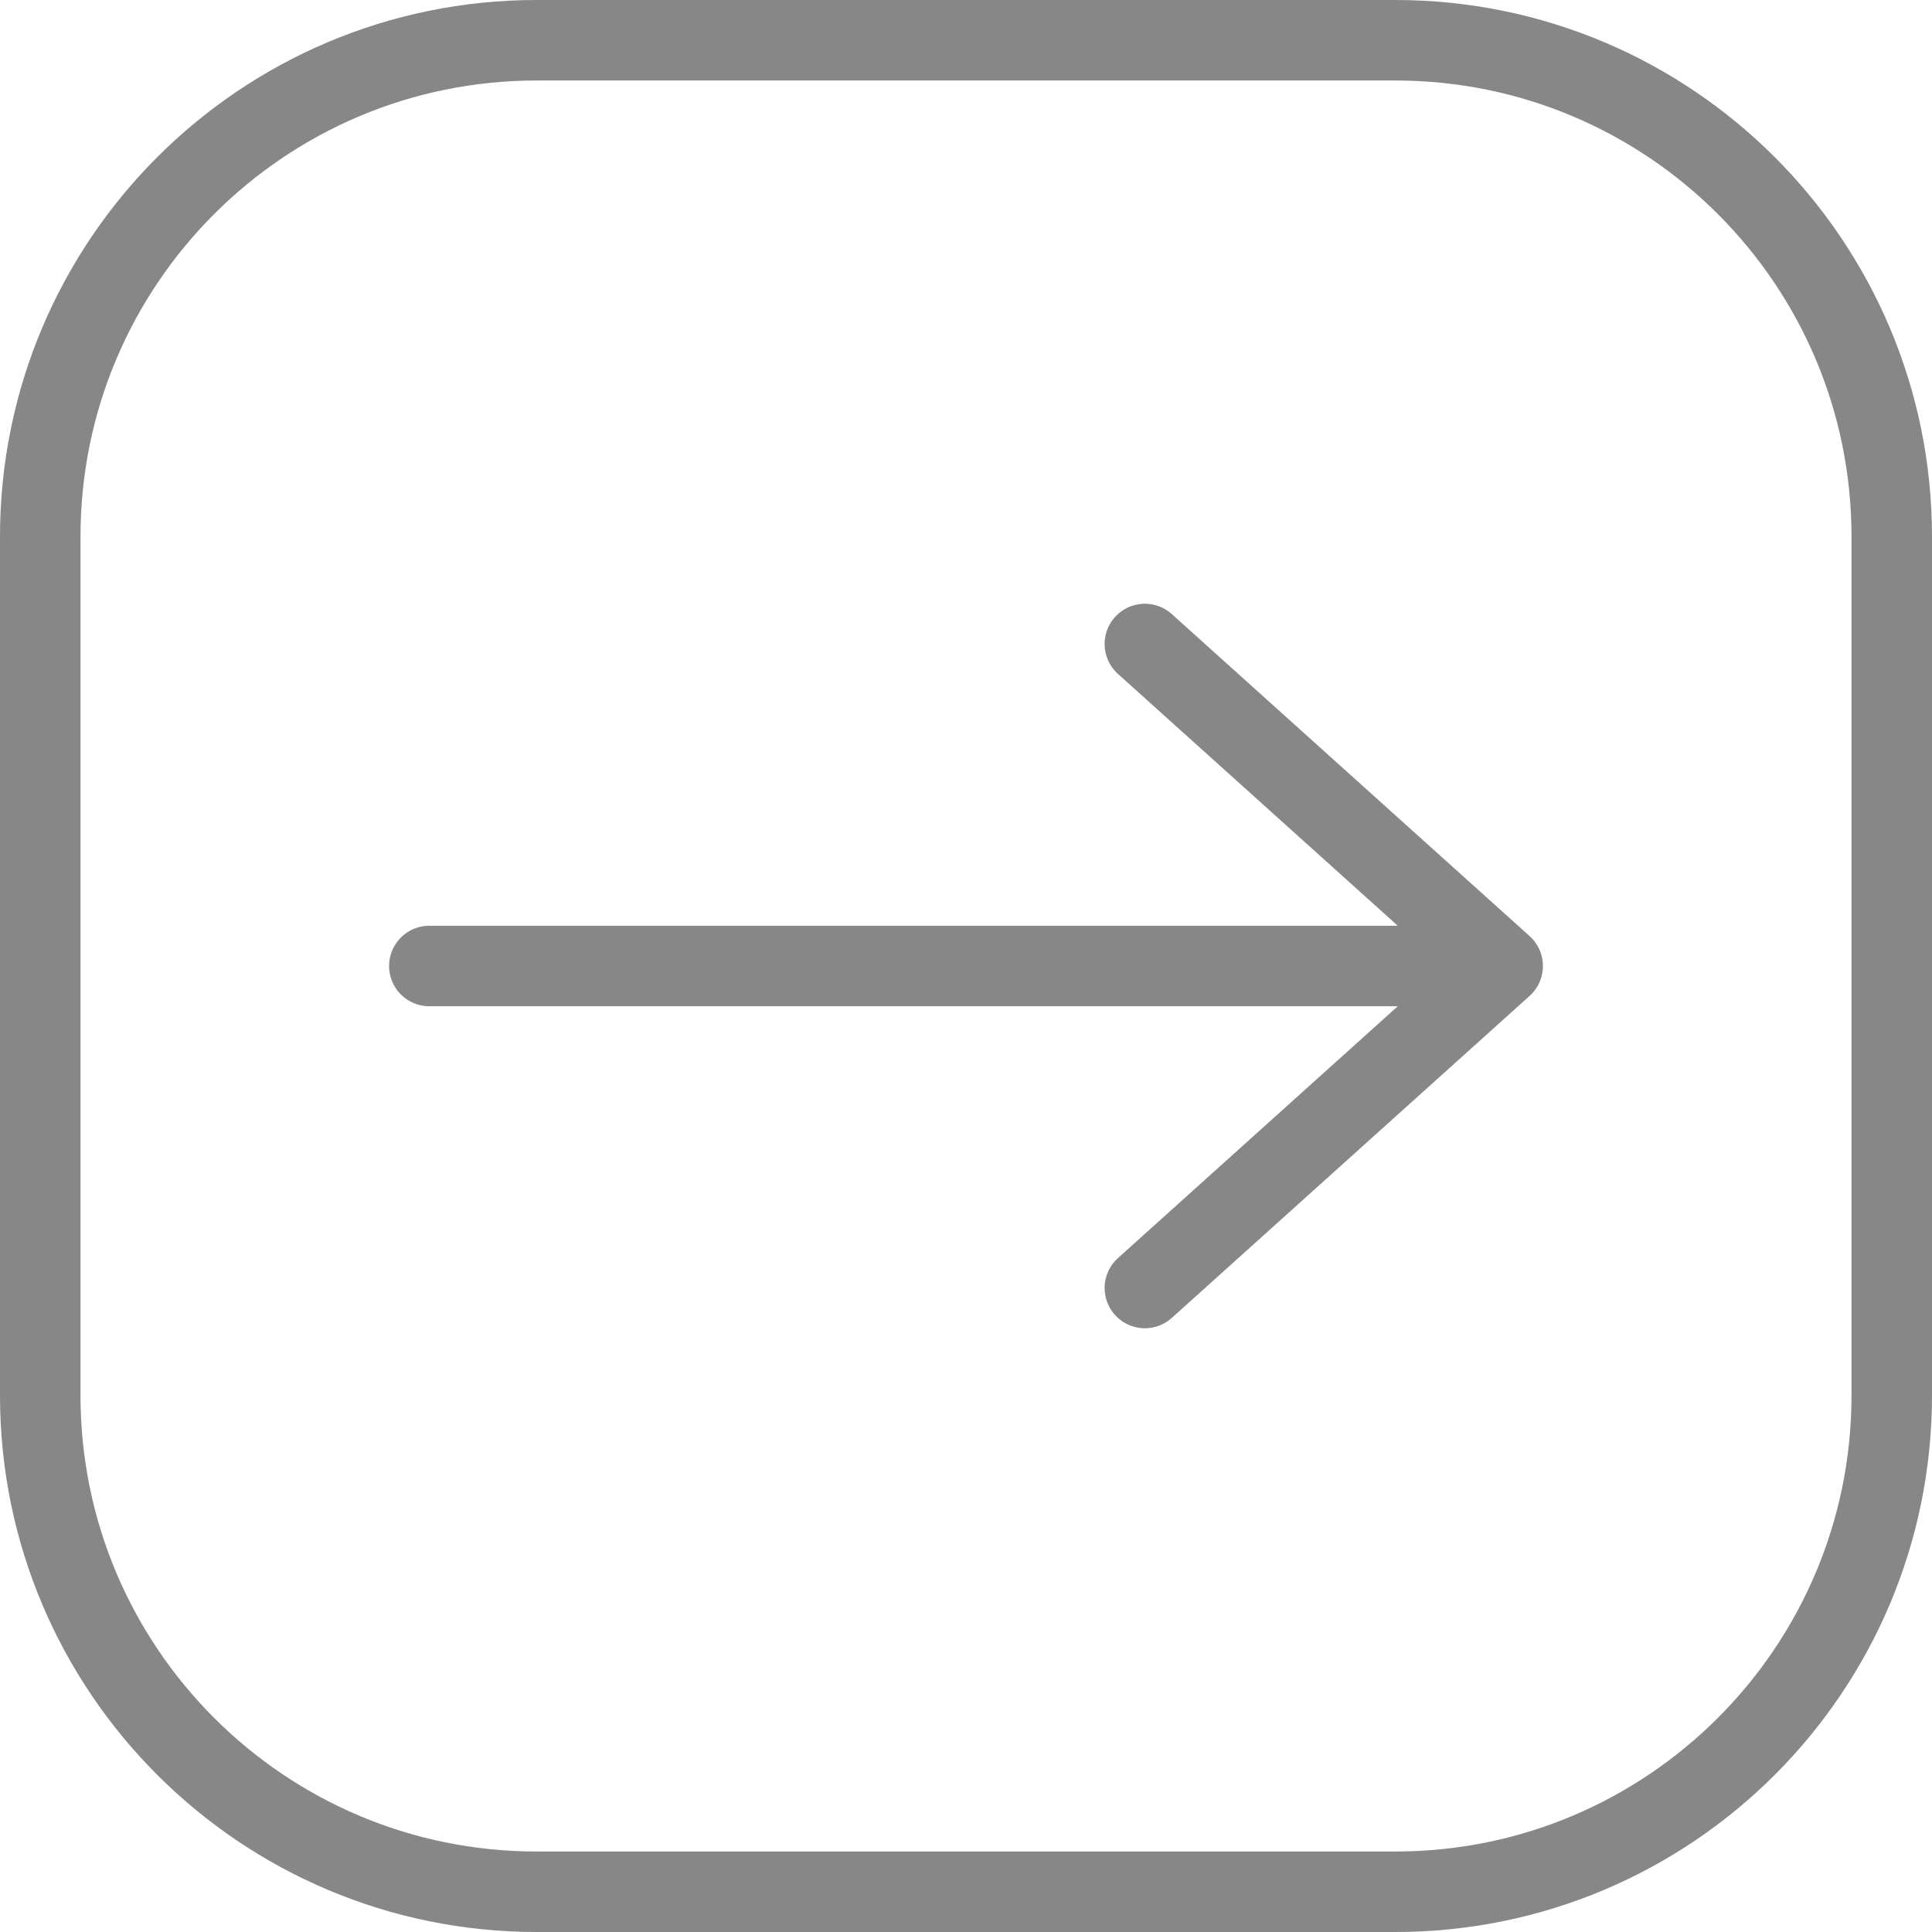
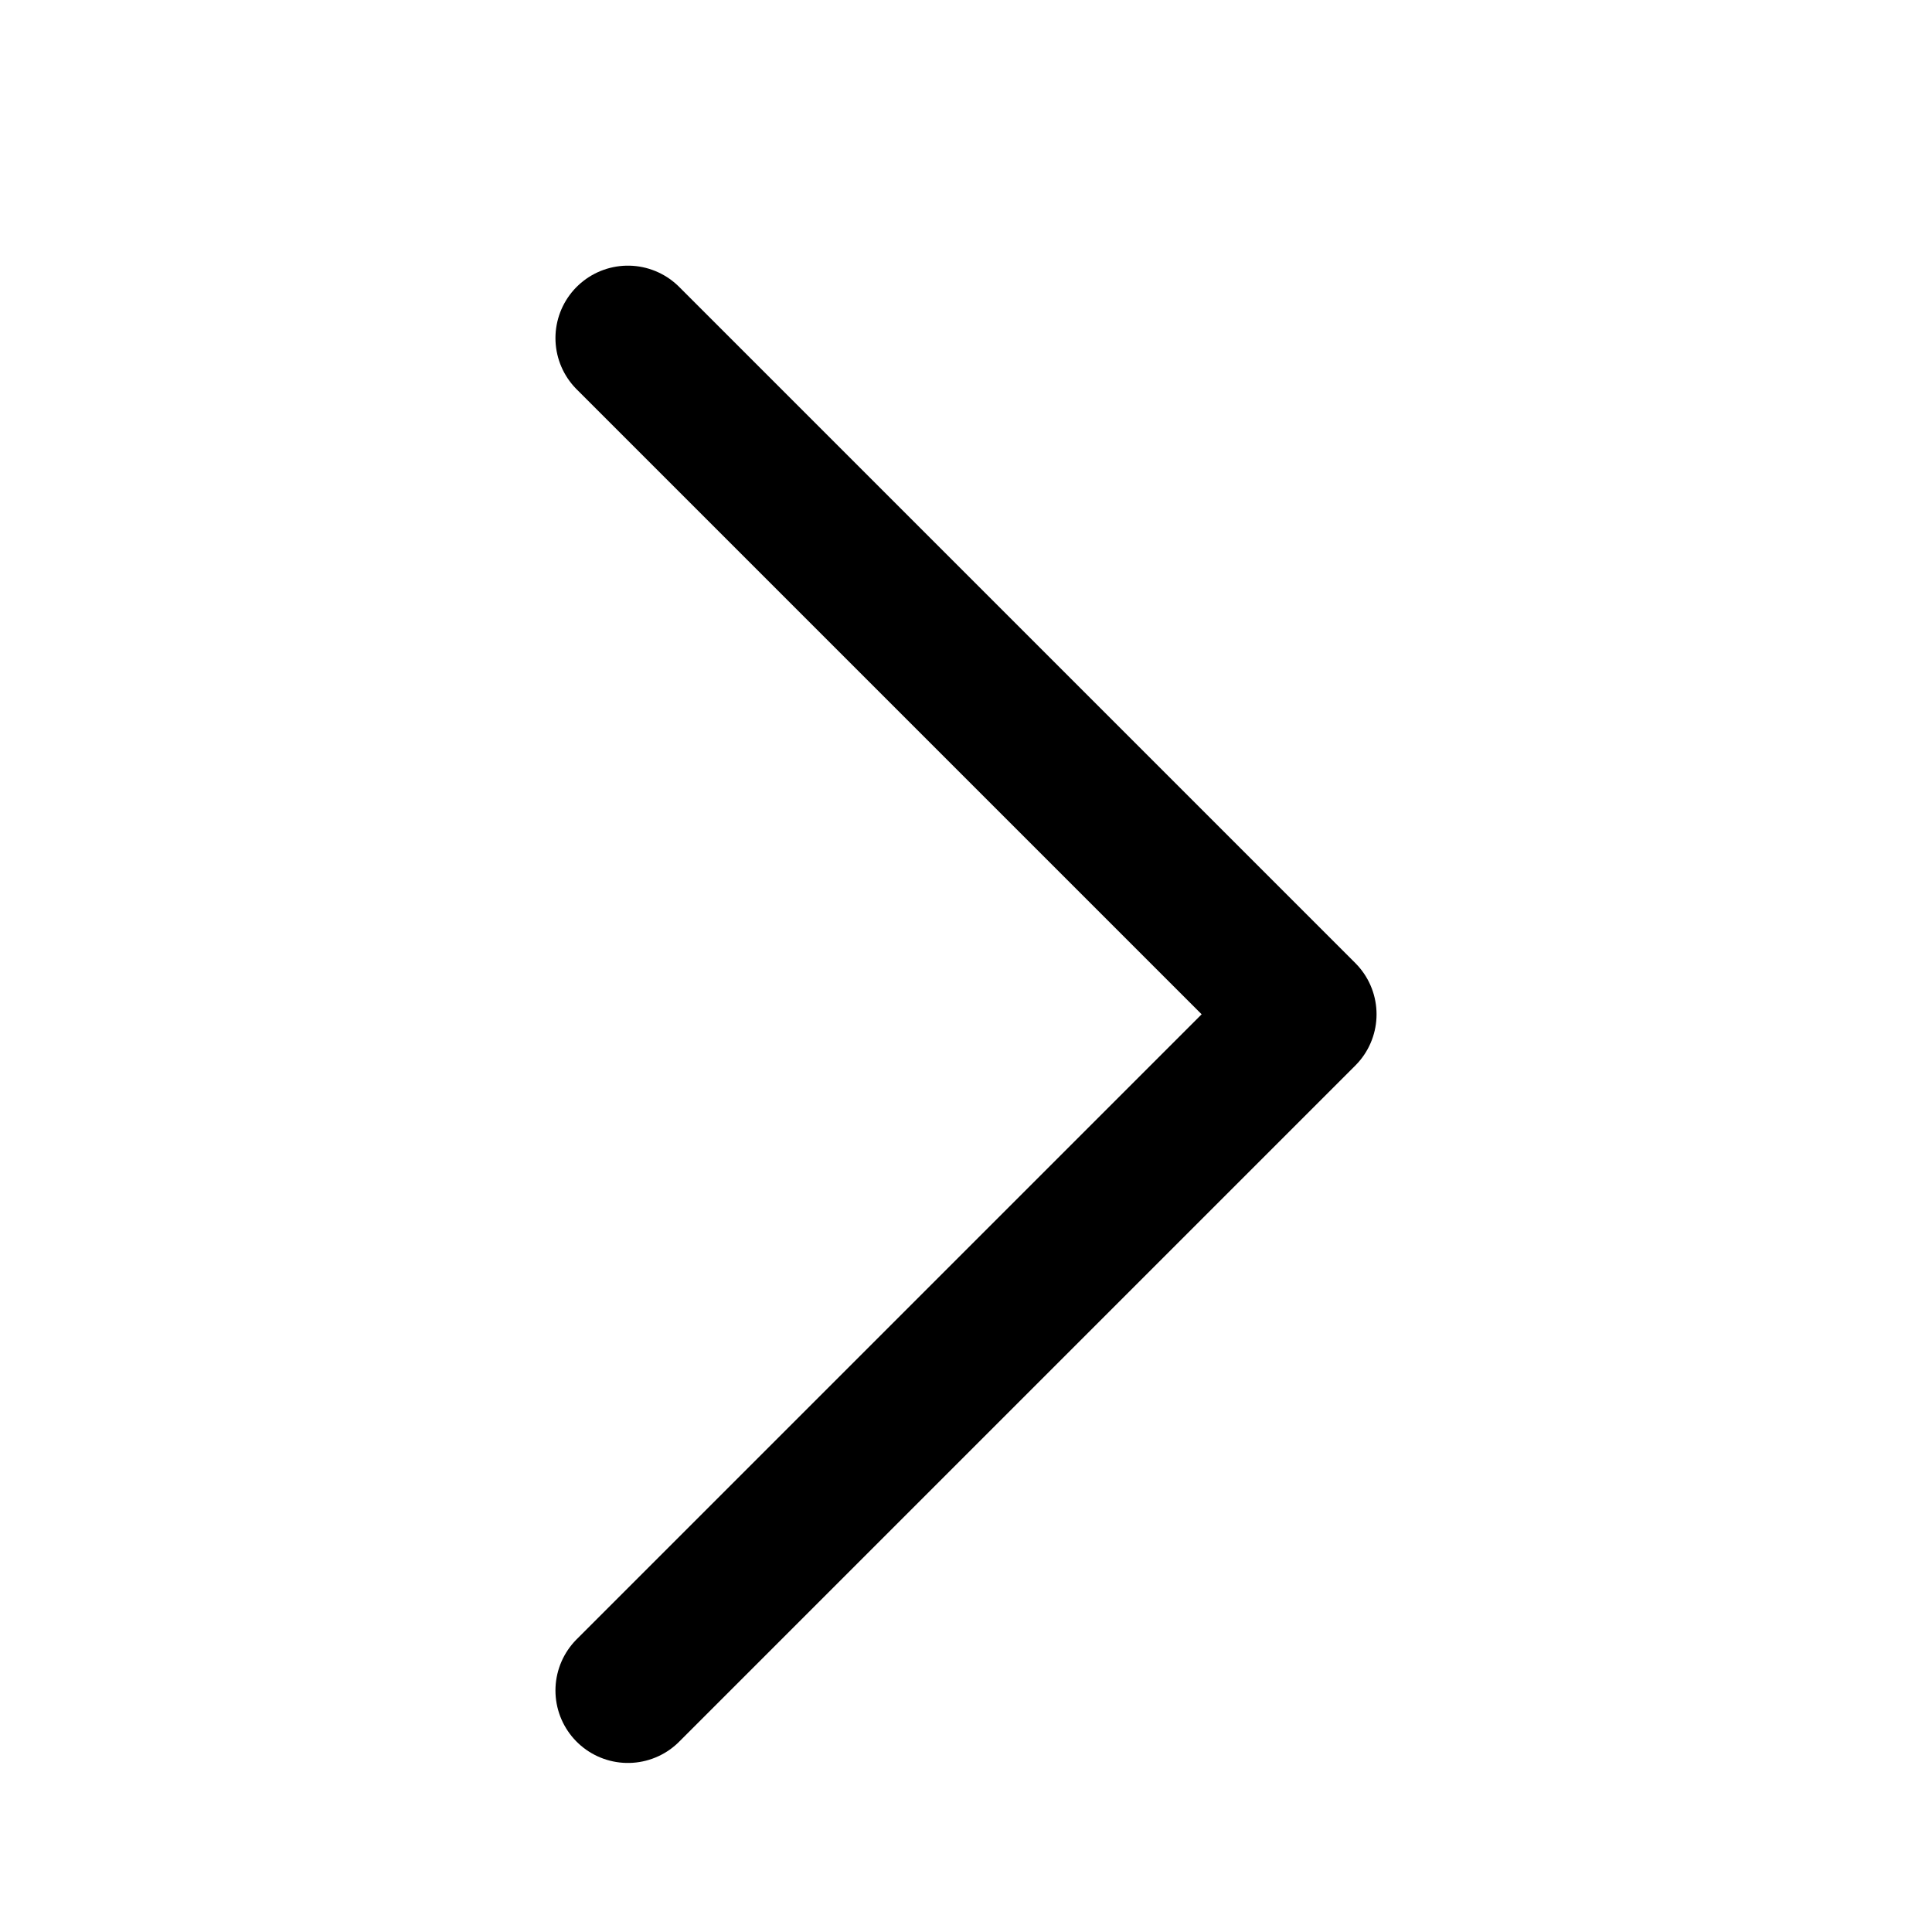
- <svg xmlns="http://www.w3.org/2000/svg" width="36" height="36" viewBox="0 0 36 36" fill="none">
-   <rect x="0.75" y="0.75" width="34.5" height="34.5" rx="9.25" stroke="#878787" stroke-width="1.5" />
-   <path d="M28 18H8M28 18L21.333 24M28 18L21.333 12" stroke="#878787" stroke-width="1.5" stroke-linecap="round" stroke-linejoin="round" />
+ <svg xmlns="http://www.w3.org/2000/svg" width="20" height="20" viewBox="0 0 20 20" fill="none">
+   <path d="M6.5 3.5L13.5 10.5L6.5 17.5" stroke="black" stroke-width="1.5" stroke-linecap="round" stroke-linejoin="round" />
</svg>
